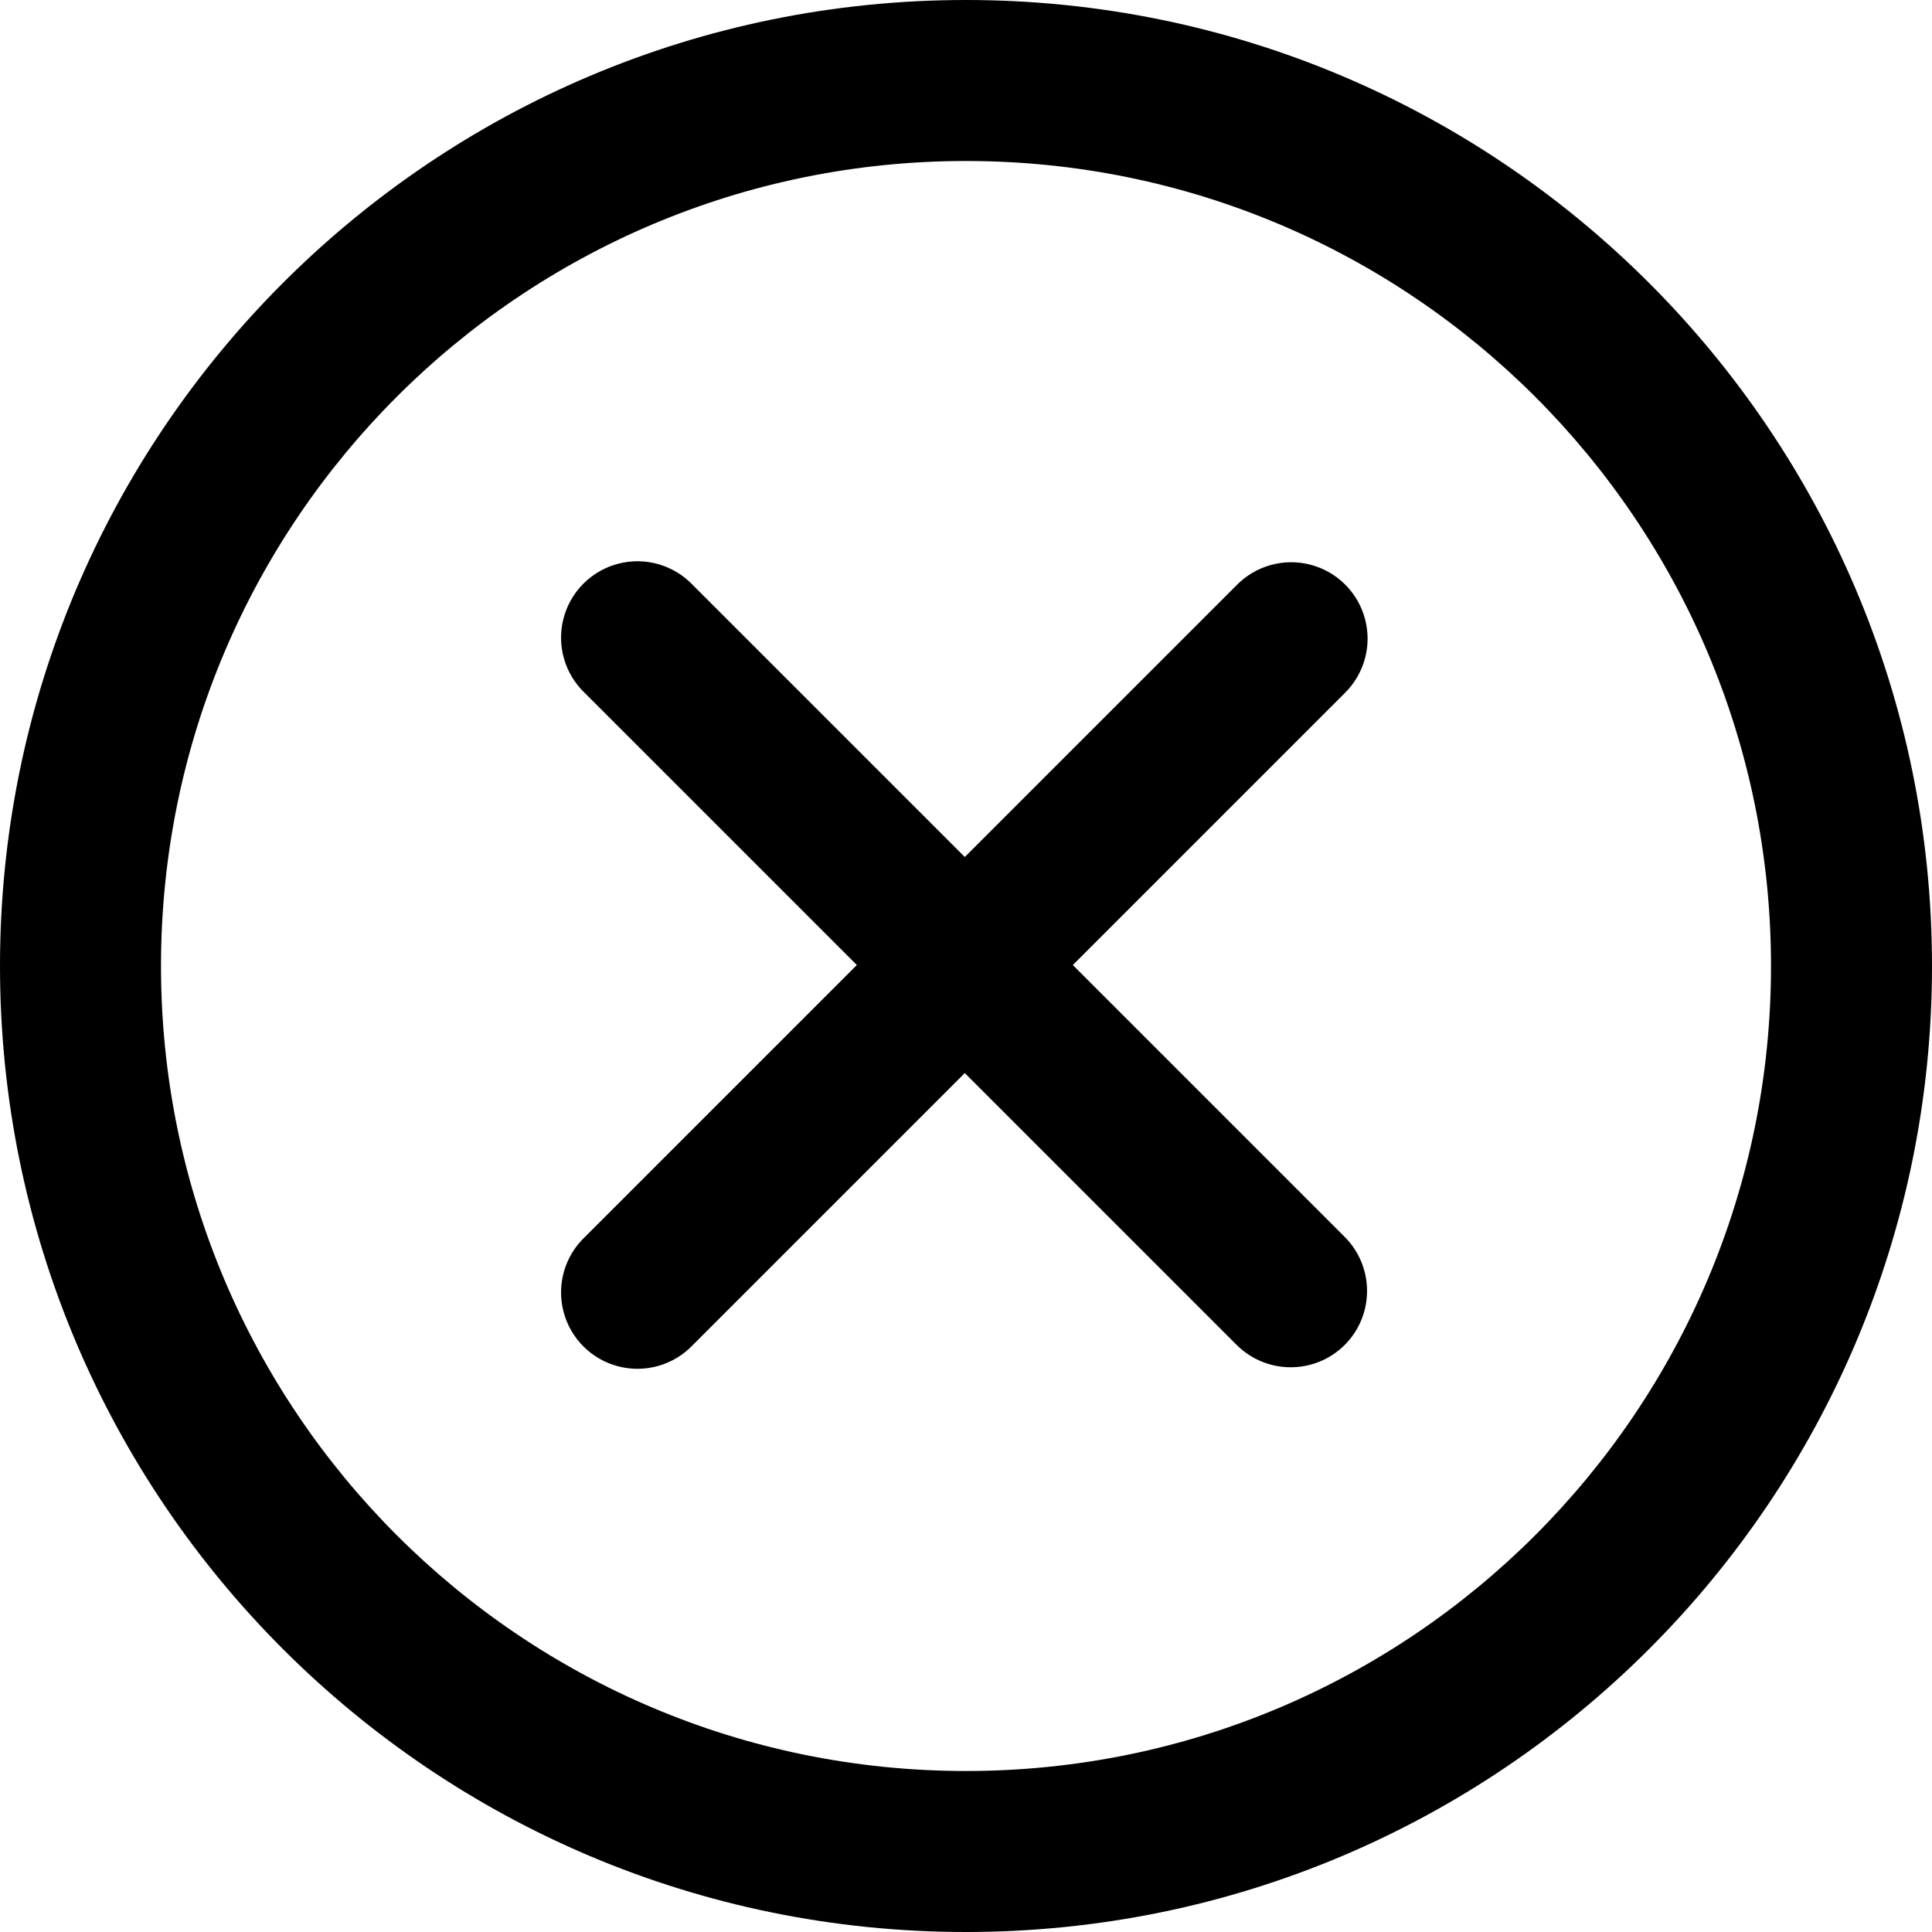
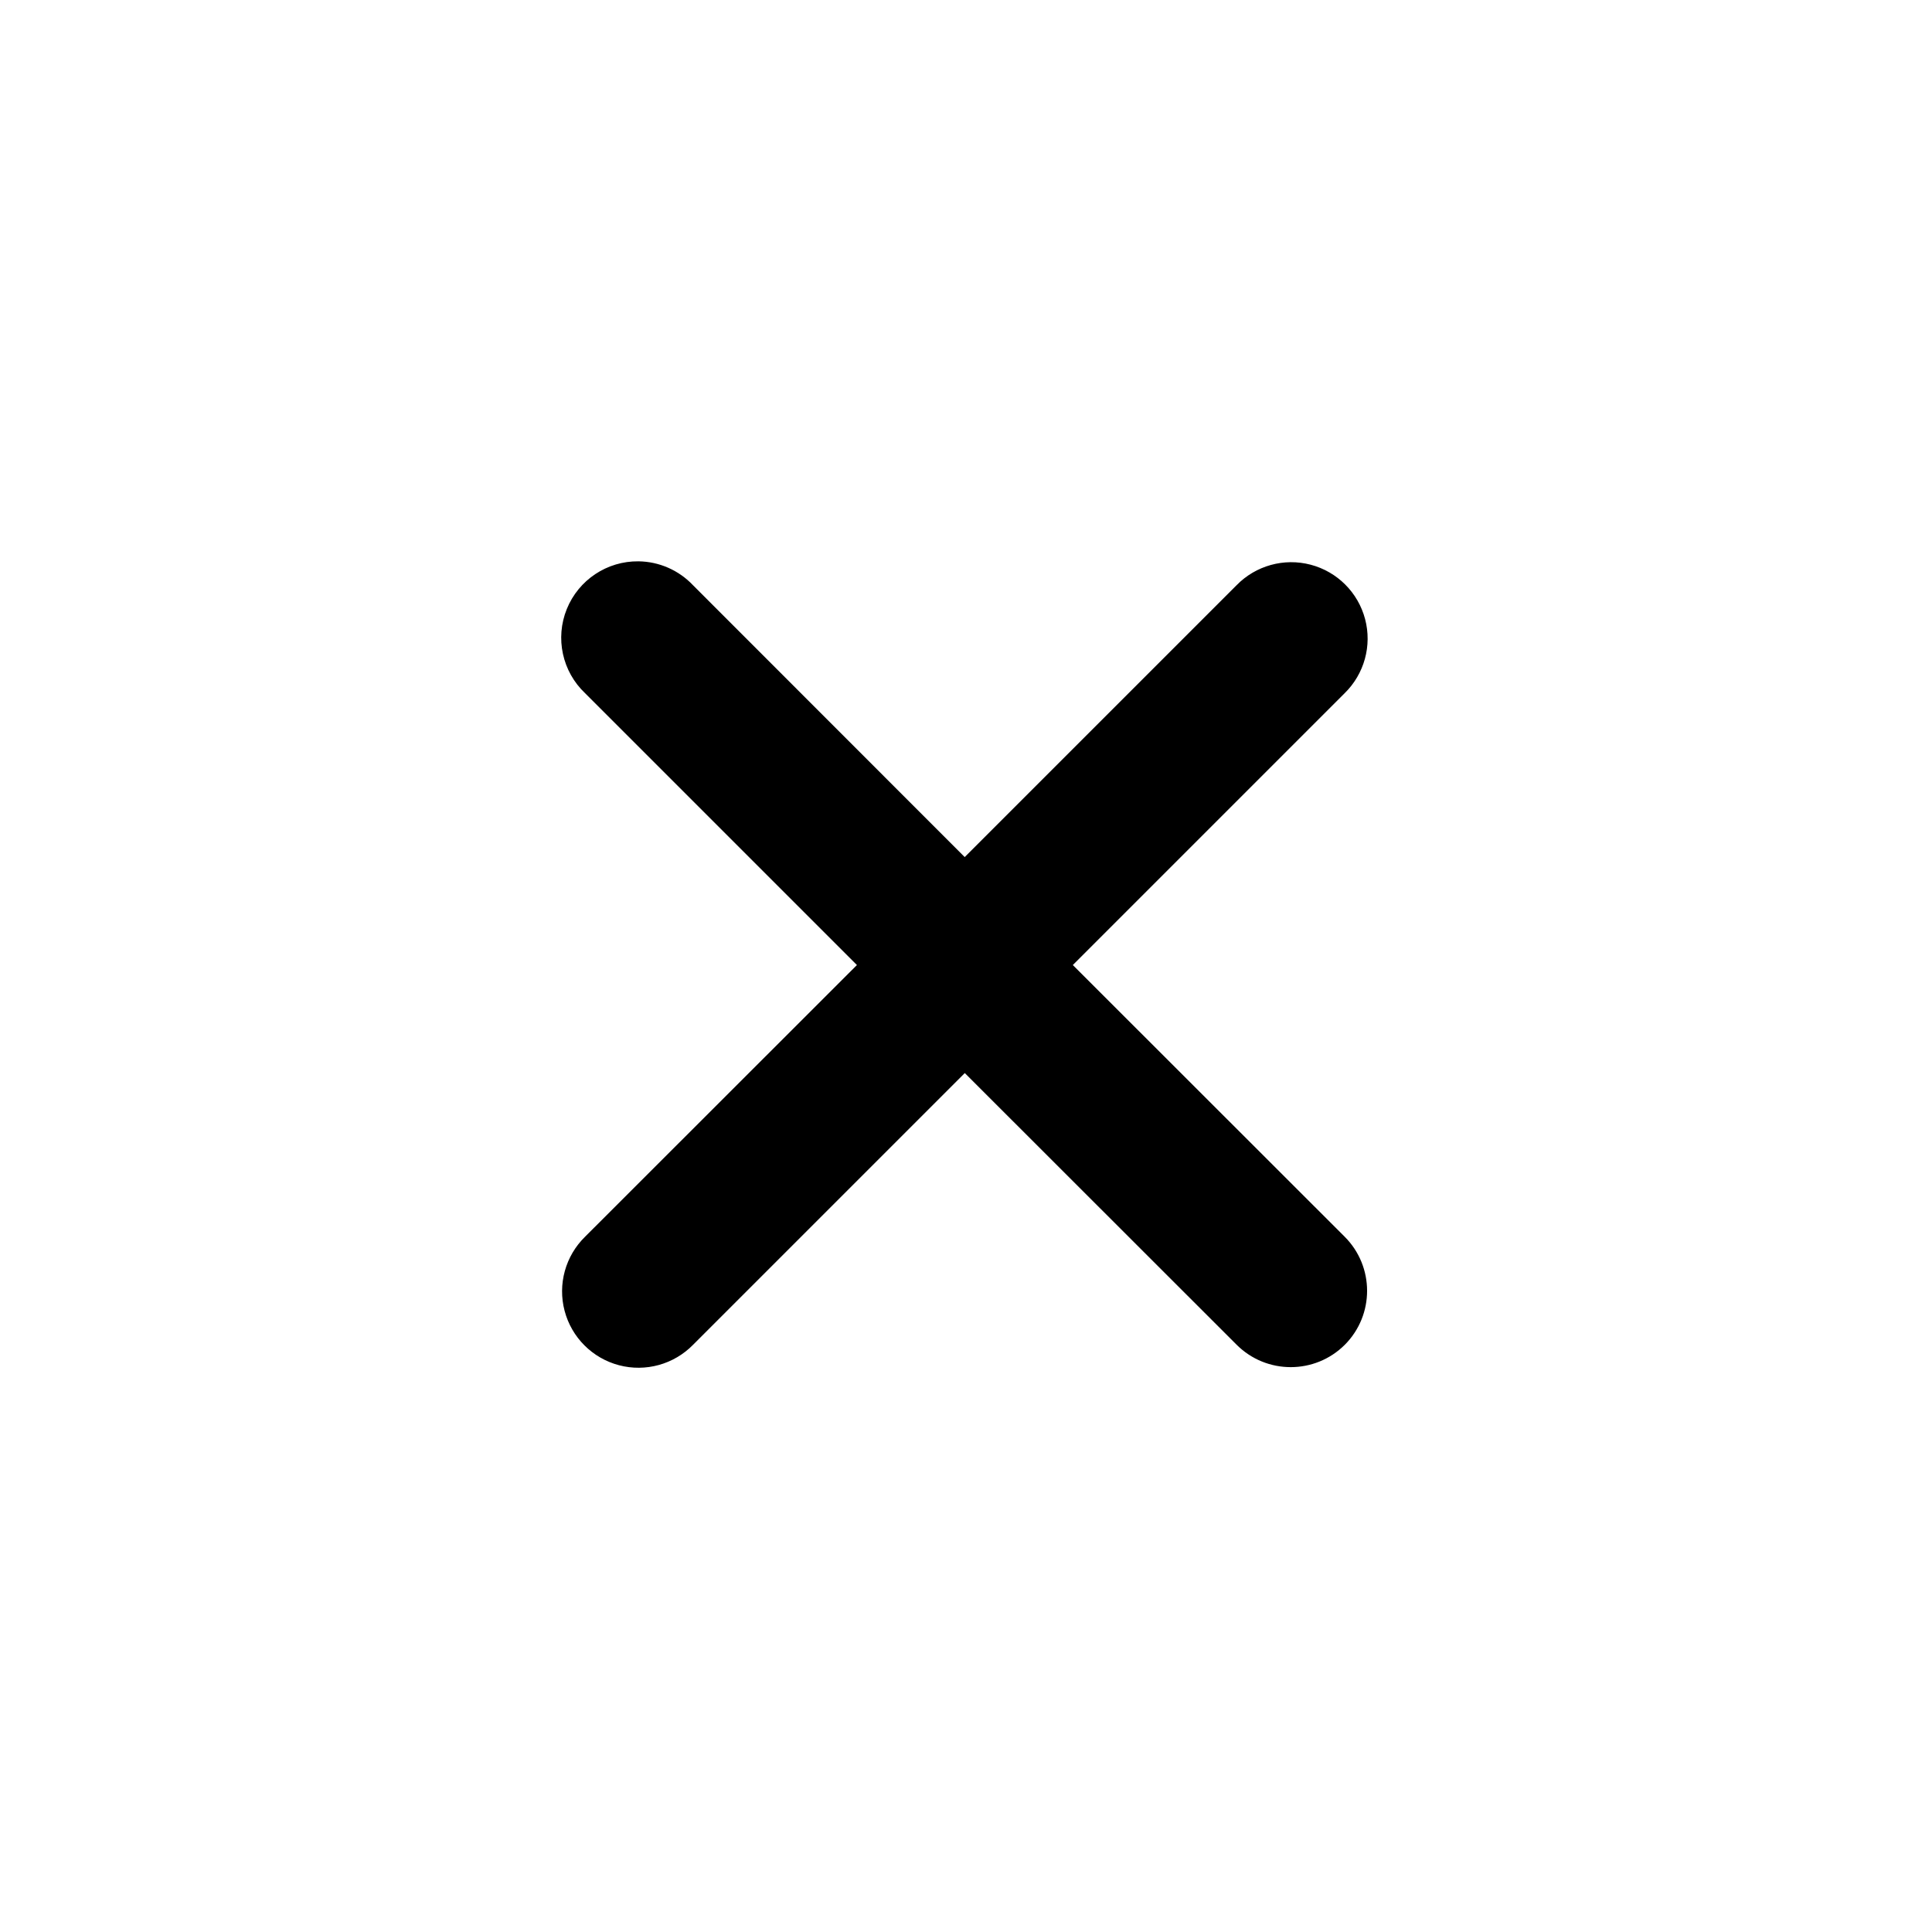
- <svg xmlns="http://www.w3.org/2000/svg" width="24" height="24" viewBox="0 0 24 24">
-   <defs>
-     <style>
+ <svg xmlns="http://www.w3.org/2000/svg" width="24" height="24" viewBox="0 0 24 24" version="1.1" id="svg4740">
+   <defs id="defs4737">
+     <style id="style4735">
      .cls-1 {
        fill-rule: evenodd;
      }
    </style>
  </defs>
-   <path id="cancel" class="cls-1" d="M936,120a12,12,0,1,1,12-12A12,12,0,0,1,936,120Zm0-22a10,10,0,1,0,10,10A10,10,0,0,0,936,98Zm4.706,14.706a0.951,0.951,0,0,1-1.345,0l-3.376-3.376-3.376,3.376a0.949,0.949,0,1,1-1.341-1.342l3.376-3.376-3.376-3.376a0.949,0.949,0,1,1,1.341-1.342l3.376,3.376,3.376-3.376a0.949,0.949,0,1,1,1.342,1.342l-3.376,3.376,3.376,3.376A0.95,0.95,0,0,1,940.706,112.706Z" transform="translate(-924 -96)" />
+   <path id="cancel" style="fill-rule:evenodd" d="M 7.932,6.973 A 0.949,0.949 0 0 0 7.268,8.611 l 3.377,3.377 -3.377,3.375 a 0.949,0.949 0 1 0 1.342,1.342 l 3.375,-3.375 3.377,3.375 a 0.951,0.951 0 0 0 1.344,0 0.95,0.95 0 0 0 -0.002,-1.342 l -3.377,-3.375 3.377,-3.377 A 0.949,0.949 0 1 0 15.361,7.27 l -3.377,3.377 -3.375,-3.377 A 0.949,0.949 0 0 0 7.932,6.973 Z" />
</svg>
